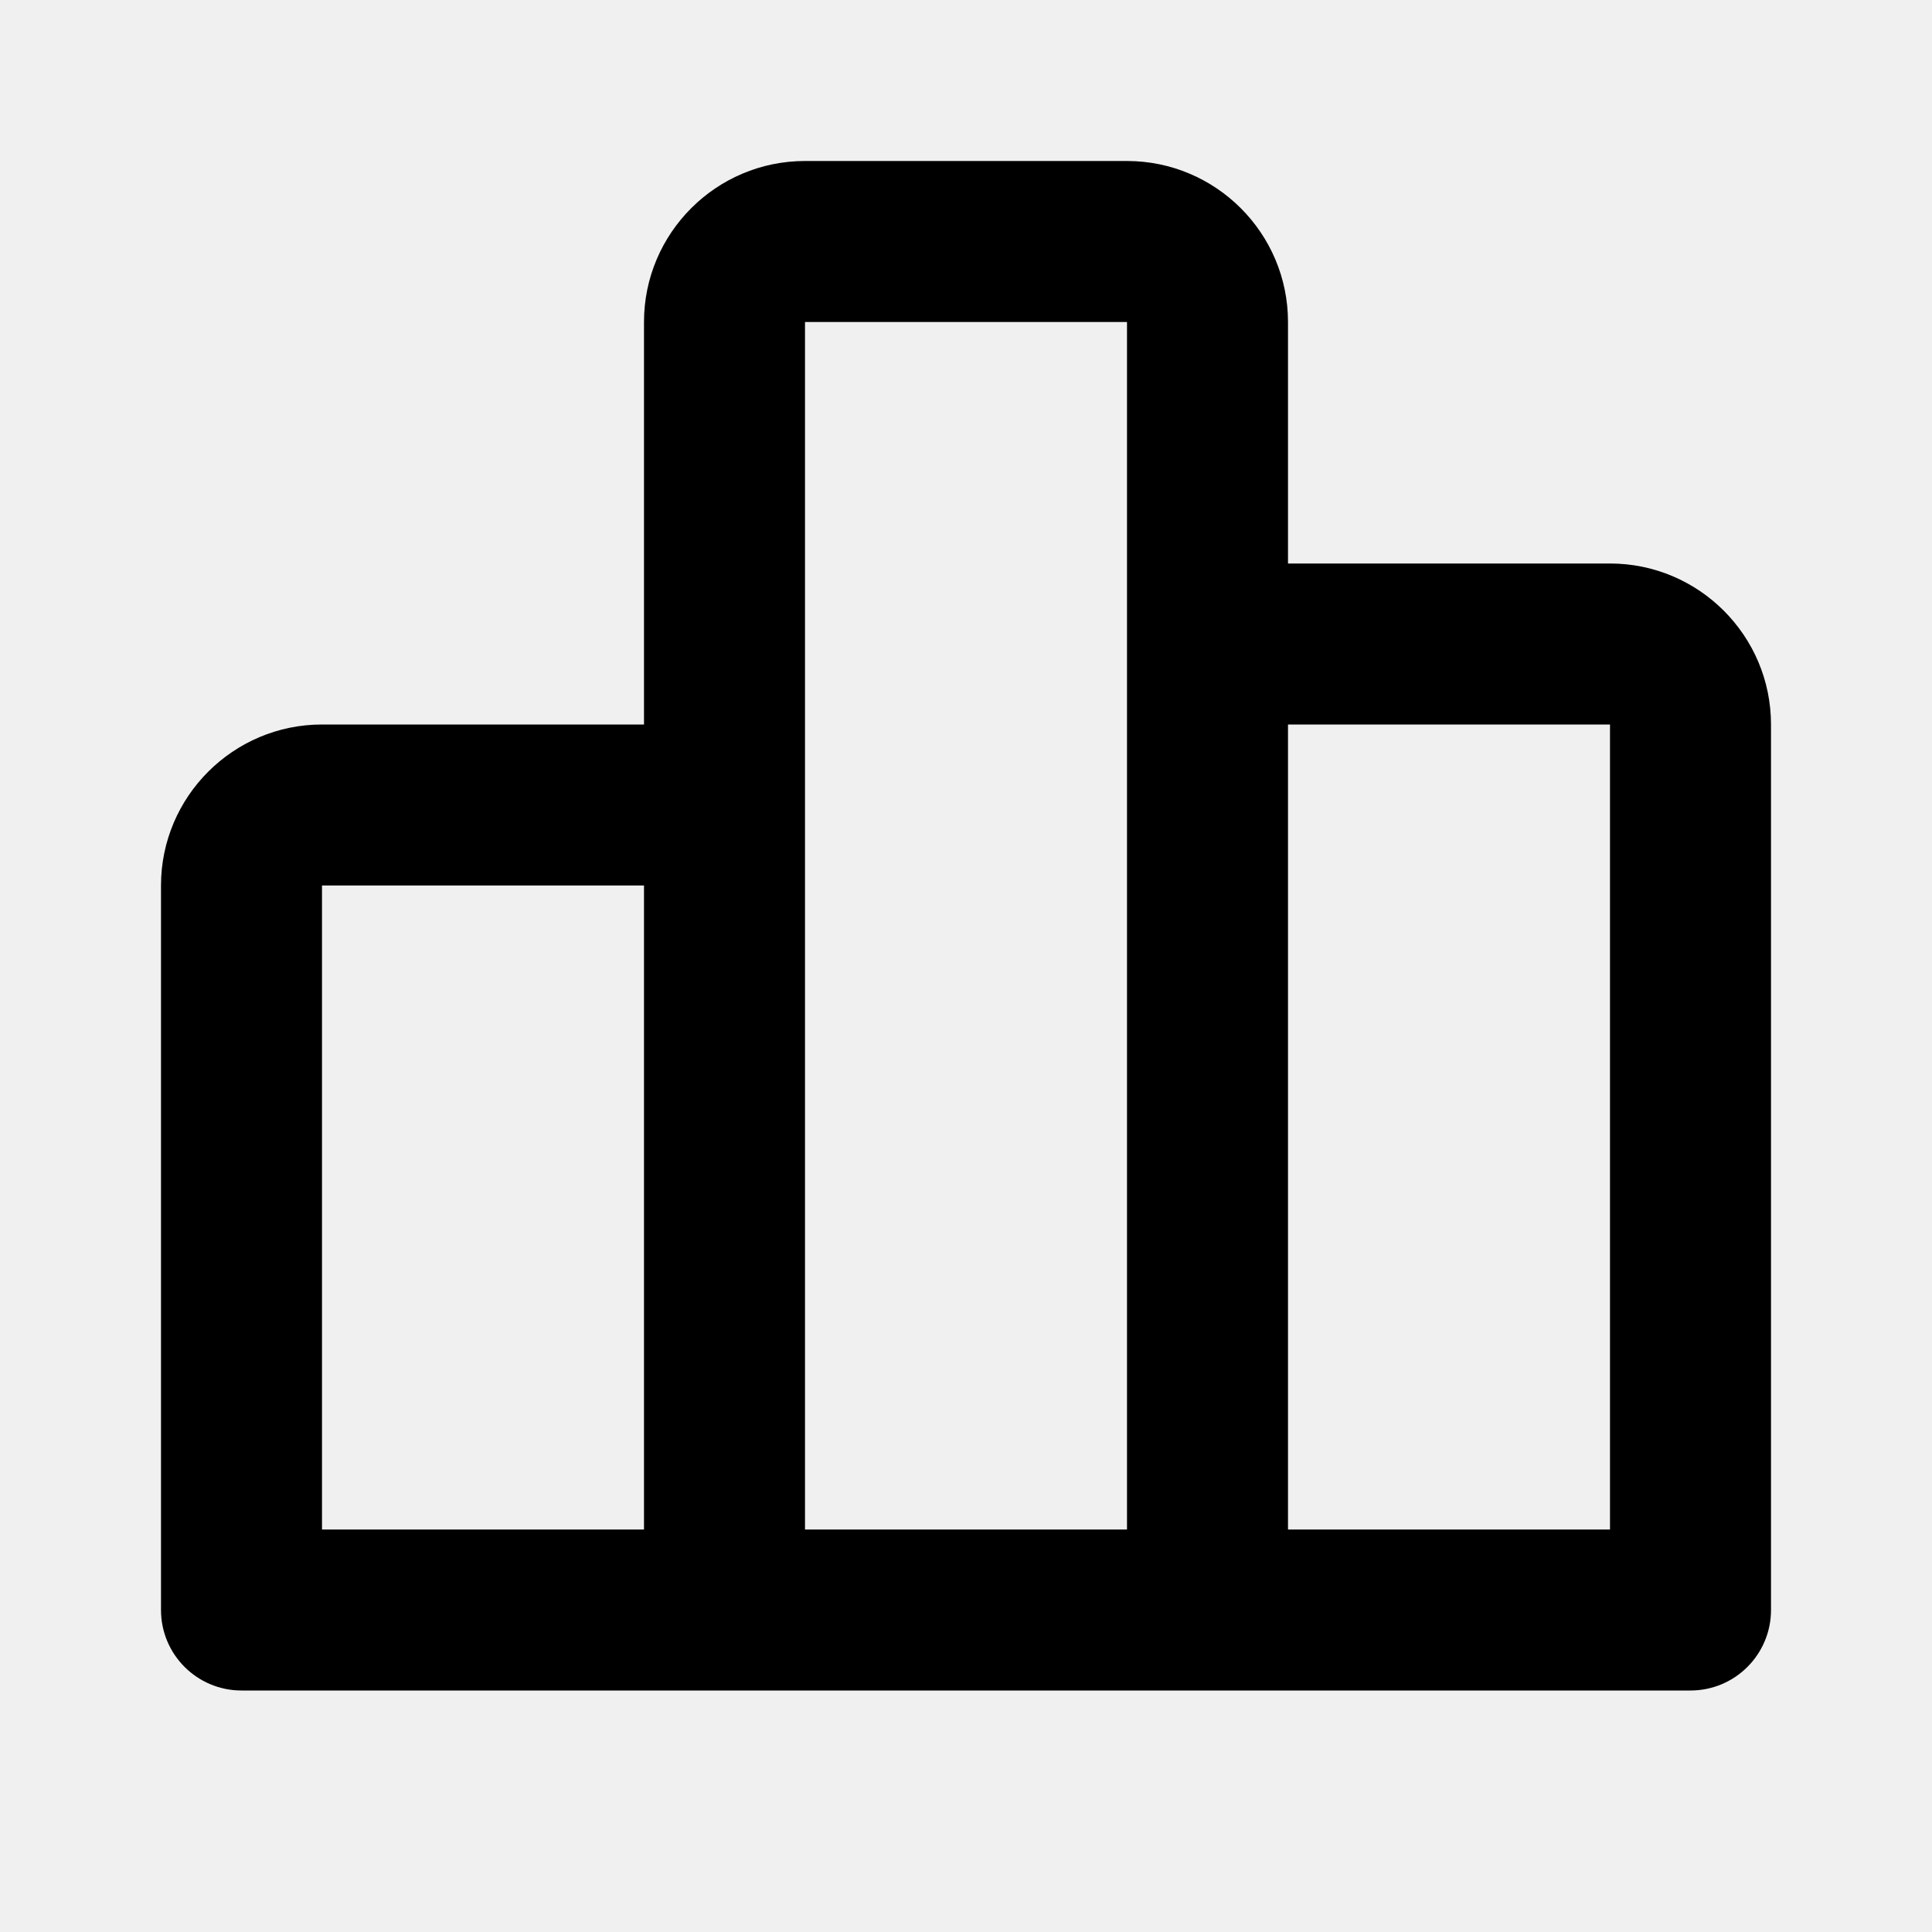
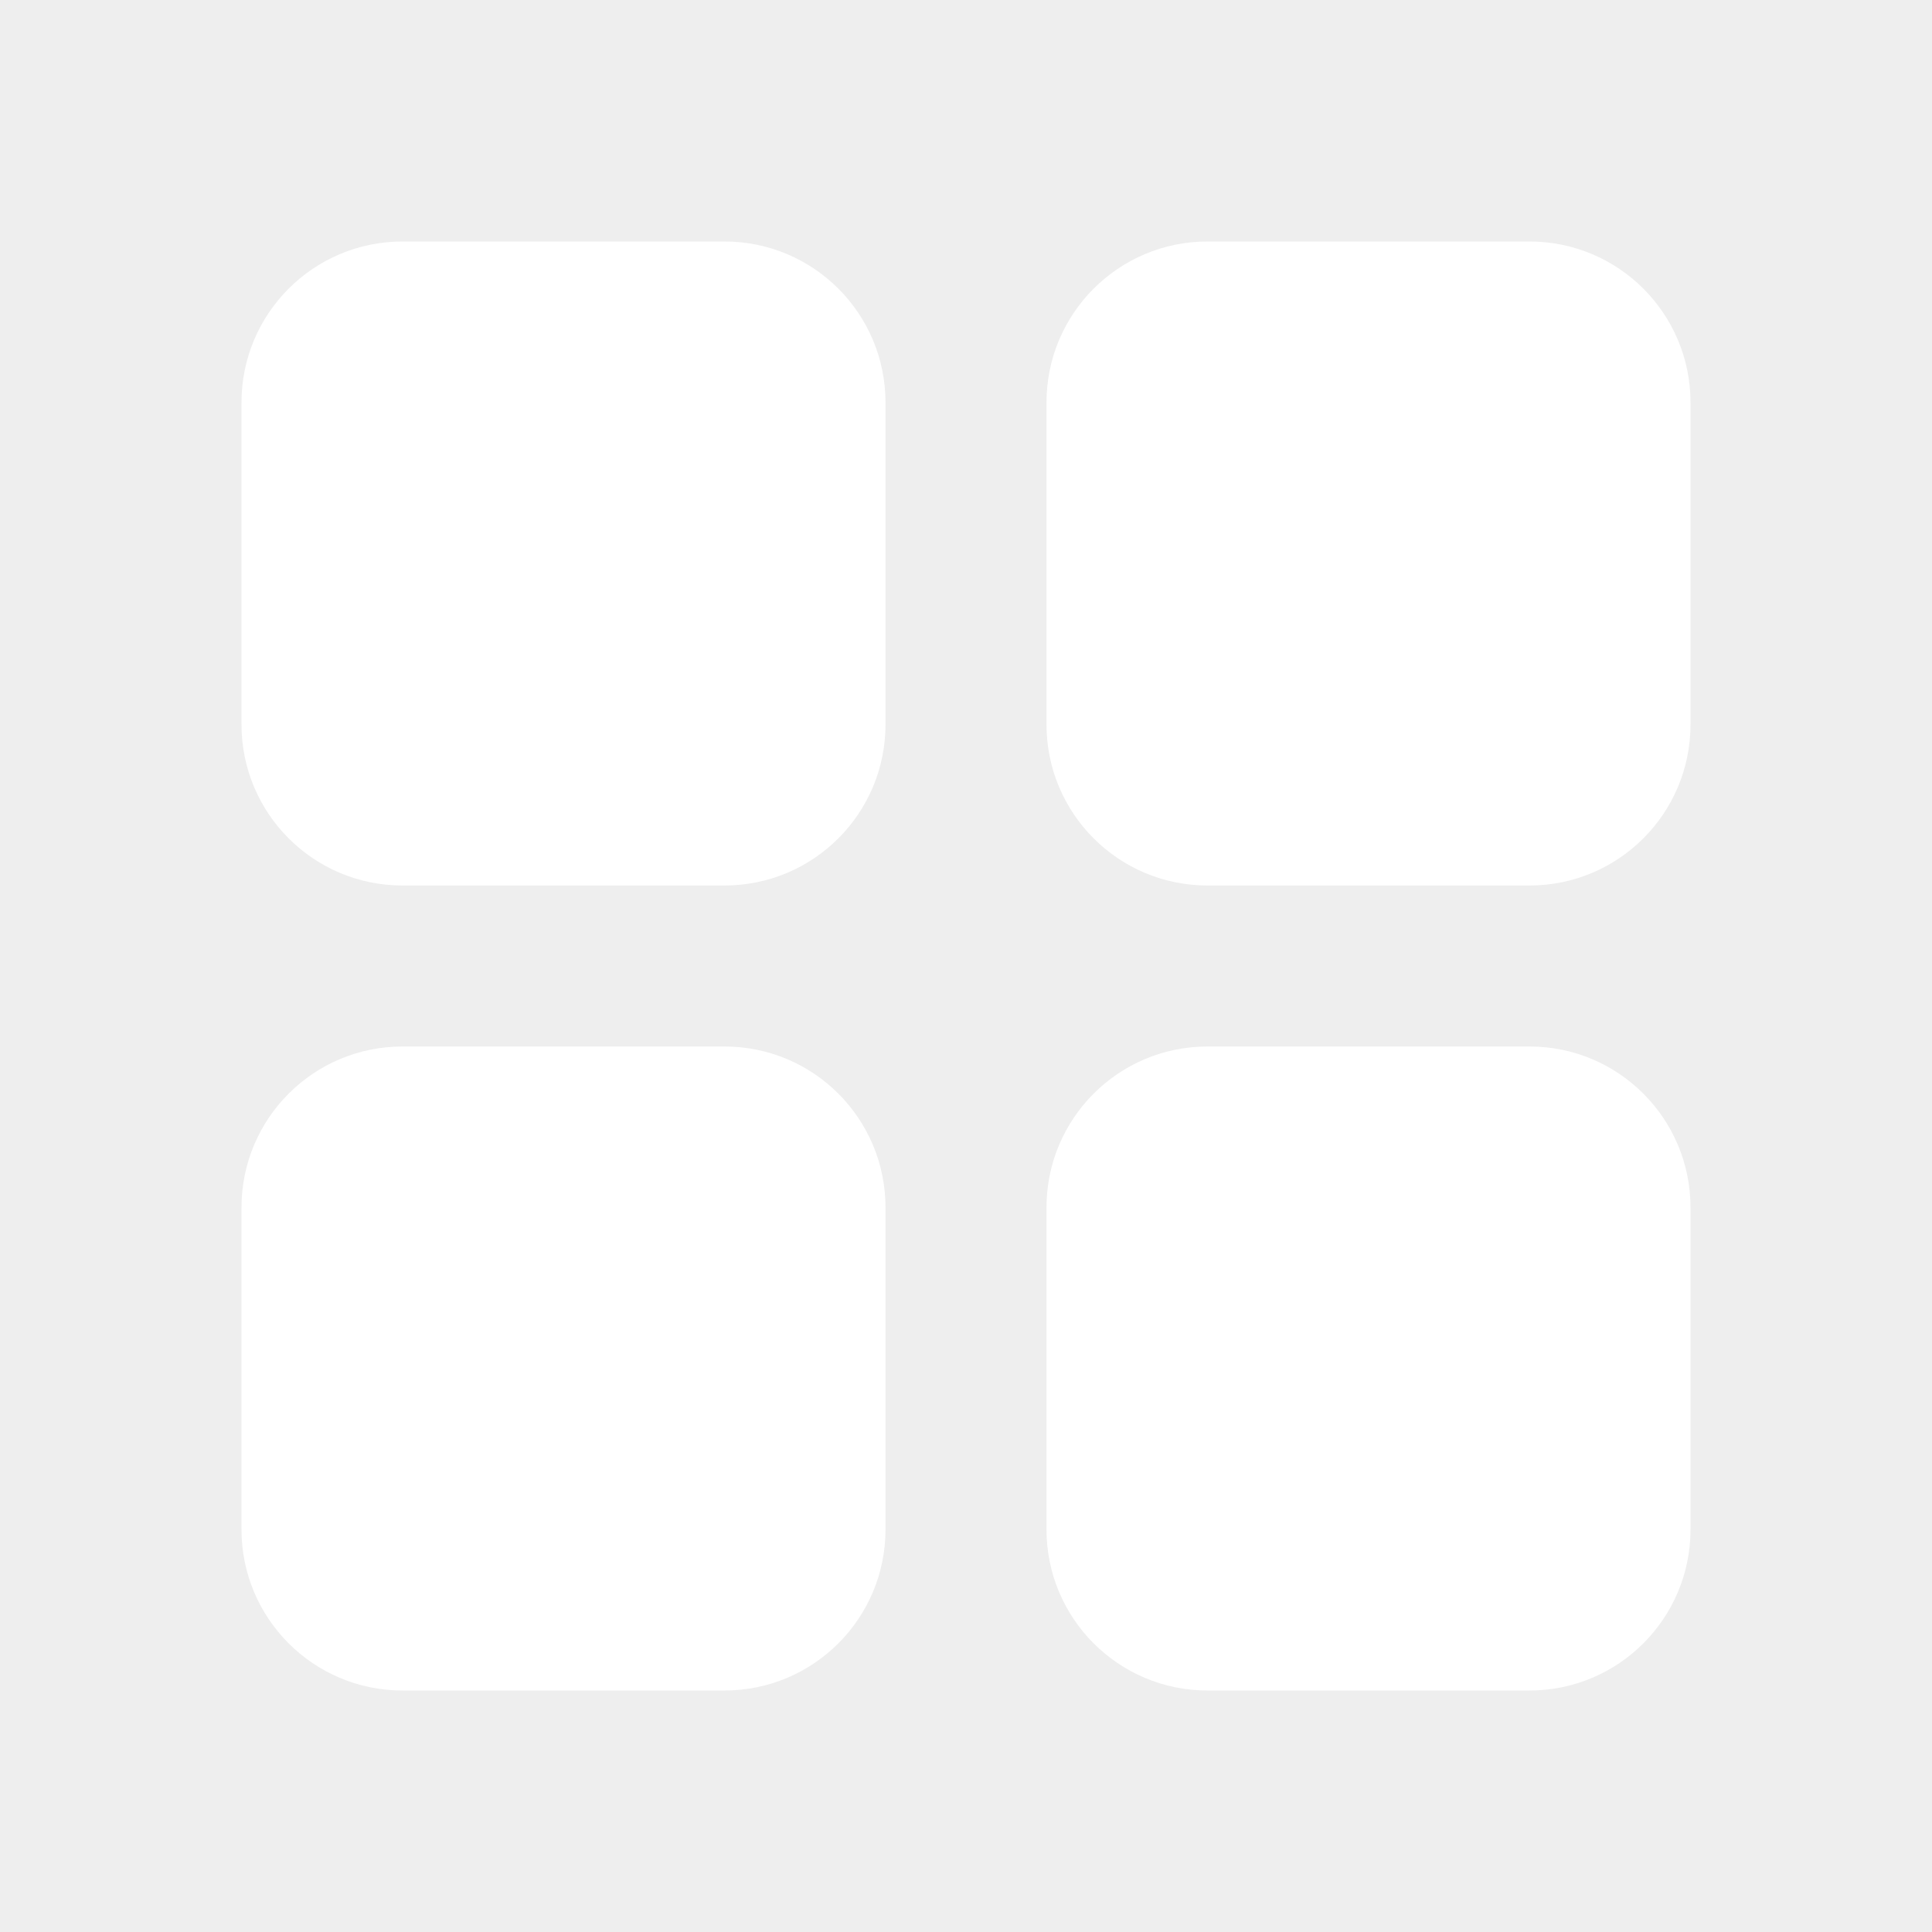
- <svg xmlns="http://www.w3.org/2000/svg" width="1em" height="1em" viewBox="0 0 24 24">
-   <path fill="currentColor" d="M20 7h-4V4c0-1.103-.897-2-2-2h-4c-1.103 0-2 .897-2 2v5H4c-1.103 0-2 .897-2 2v9a1 1 0 0 0 1 1h18a1 1 0 0 0 1-1V9c0-1.103-.897-2-2-2M4 11h4v8H4zm6-1V4h4v15h-4zm10 9h-4V9h4z" />
+ <svg xmlns="http://www.w3.org/2000/svg" width="24" height="24" viewBox="0 0 24 24" fill="none">
+   <rect opacity="0.01" width="24" height="24" fill="black" />
+   <path d="M9 3H5C3.895 3 3 3.895 3 5V9C3 10.105 3.895 11 5 11H9C10.105 11 11 10.105 11 9V5C11 3.895 10.105 3 9 3Z" fill="white" />
+   <path d="M19 3H15C13.895 3 13 3.895 13 5V9C13 10.105 13.895 11 15 11H19C20.105 11 21 10.105 21 9V5C21 3.895 20.105 3 19 3Z" fill="white" />
+   <path d="M9 13H5C3.895 13 3 13.895 3 15V19C3 20.105 3.895 21 5 21H9C10.105 21 11 20.105 11 19V15C11 13.895 10.105 13 9 13Z" fill="white" />
+   <path d="M19 13H15C13.895 13 13 13.895 13 15V19C13 20.105 13.895 21 15 21H19C20.105 21 21 20.105 21 19V15C21 13.895 20.105 13 19 13Z" fill="white" />
</svg>
